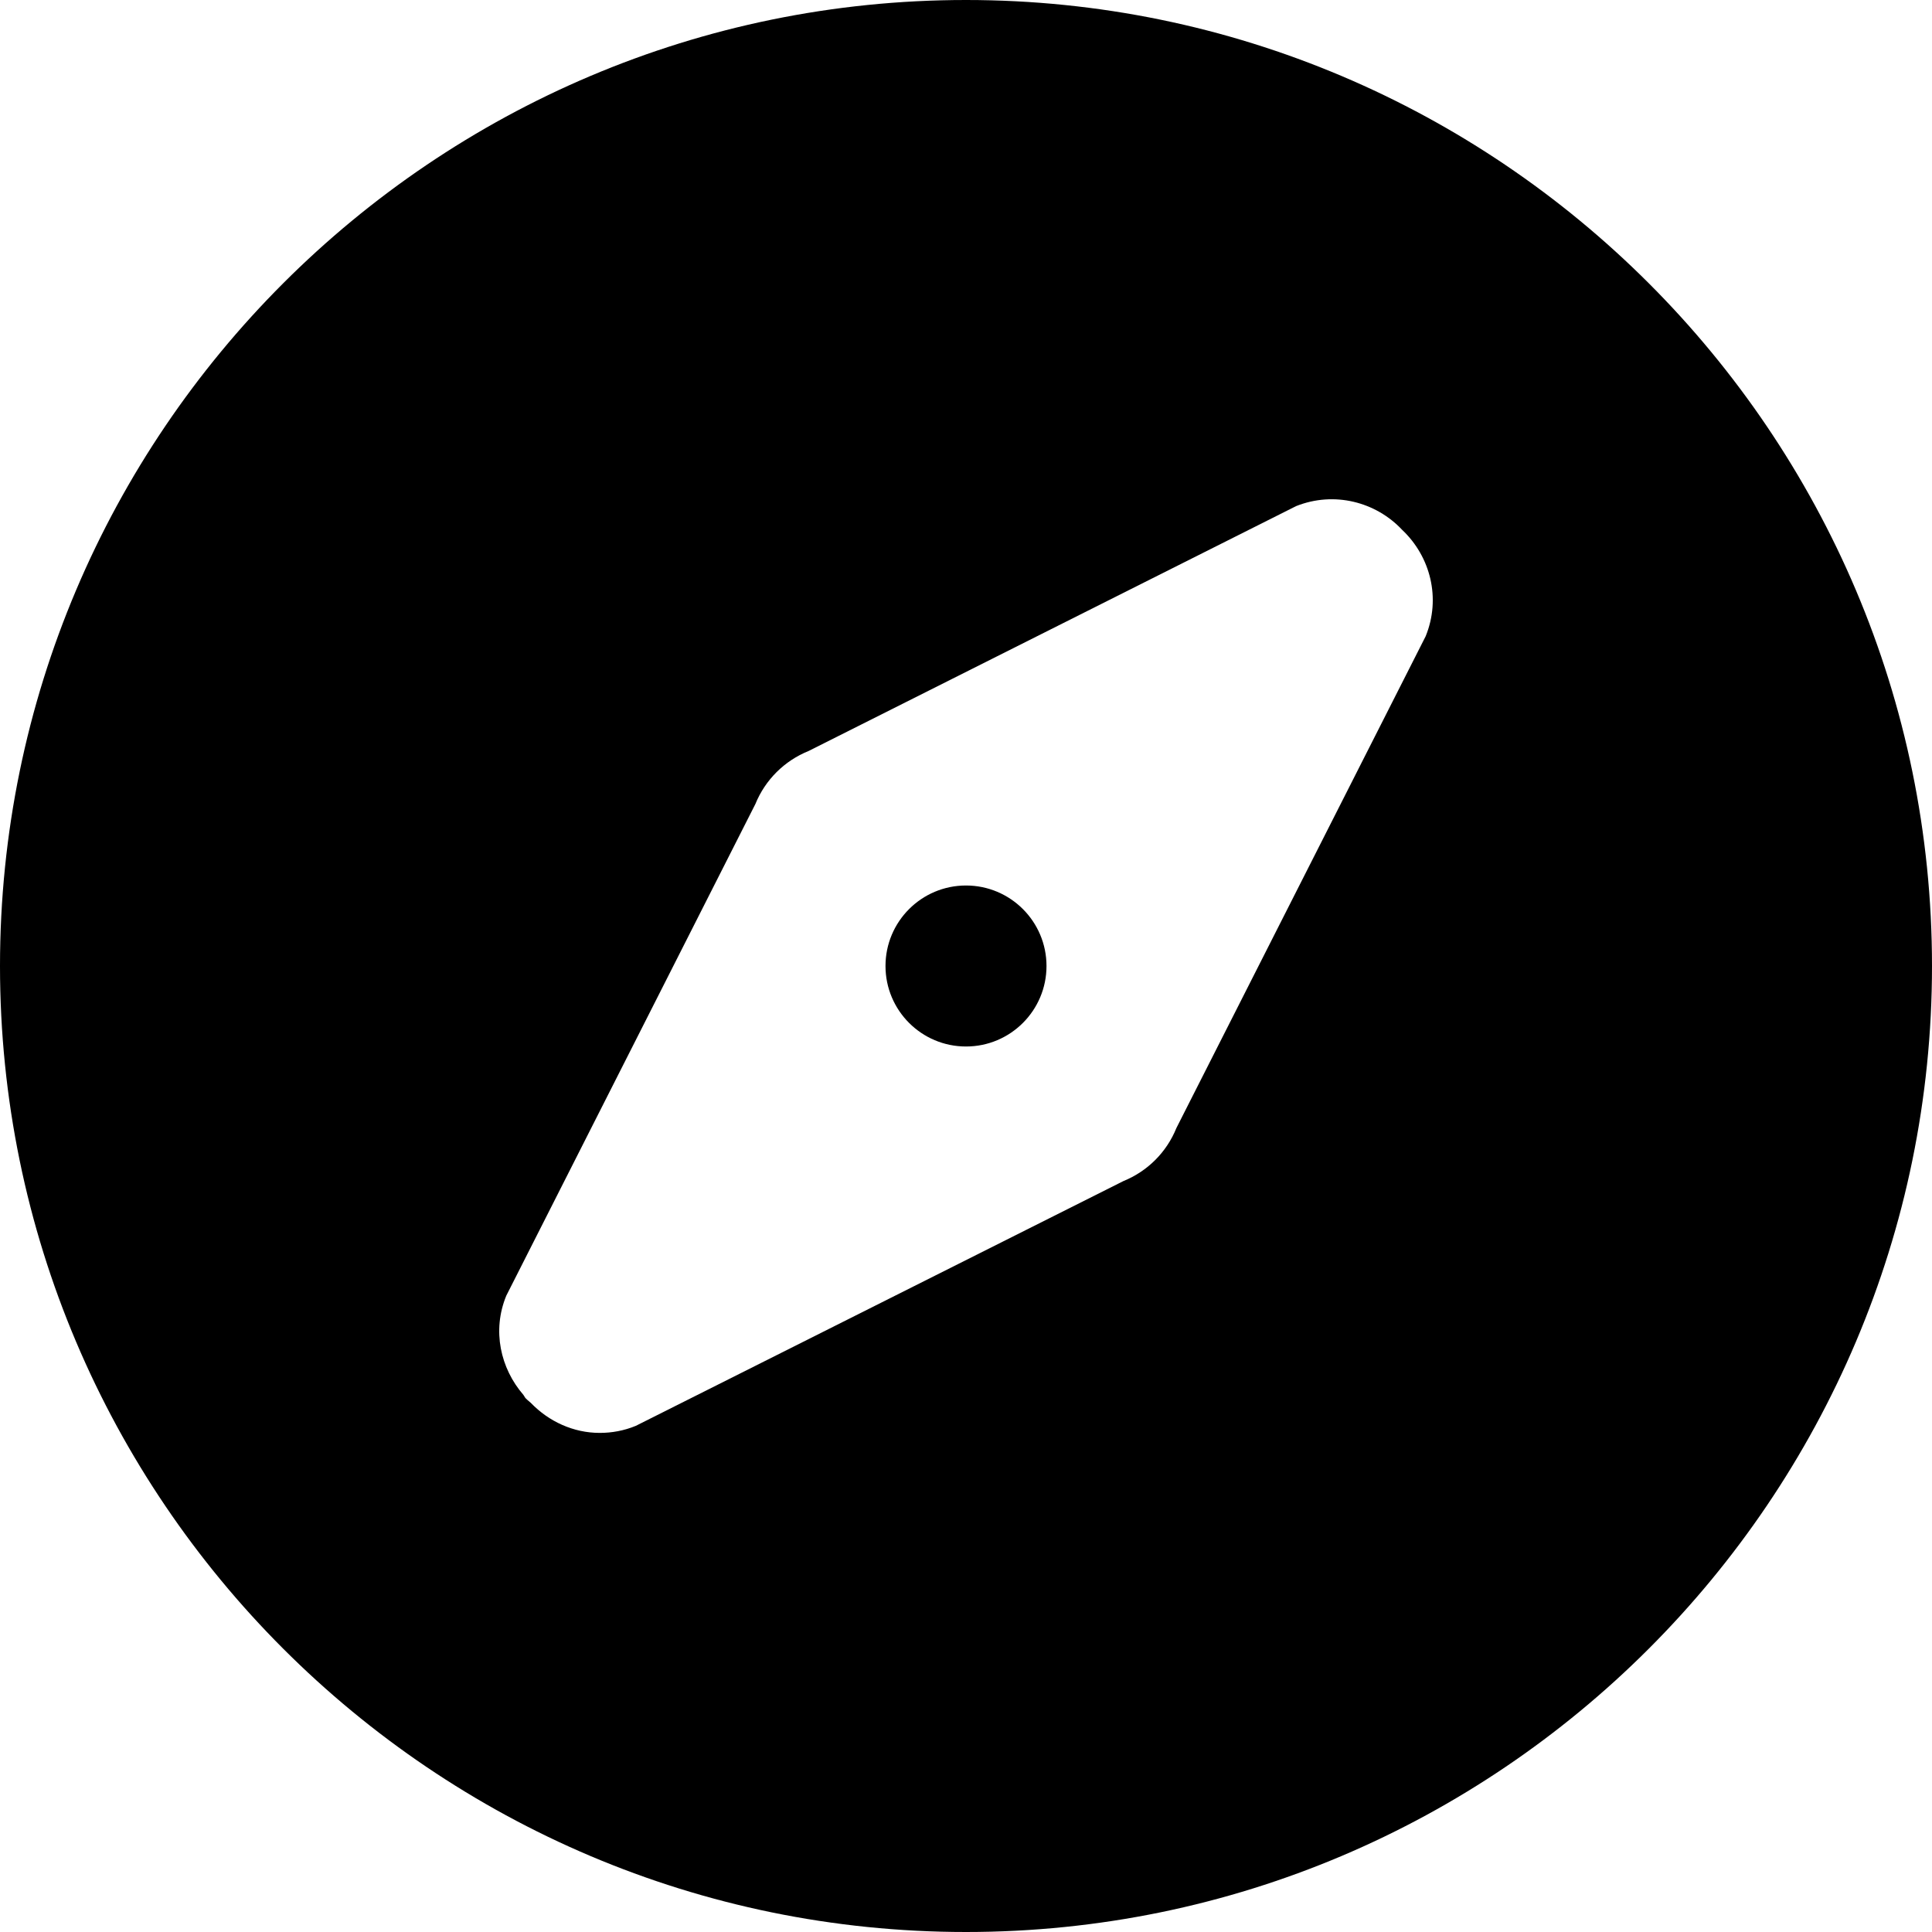
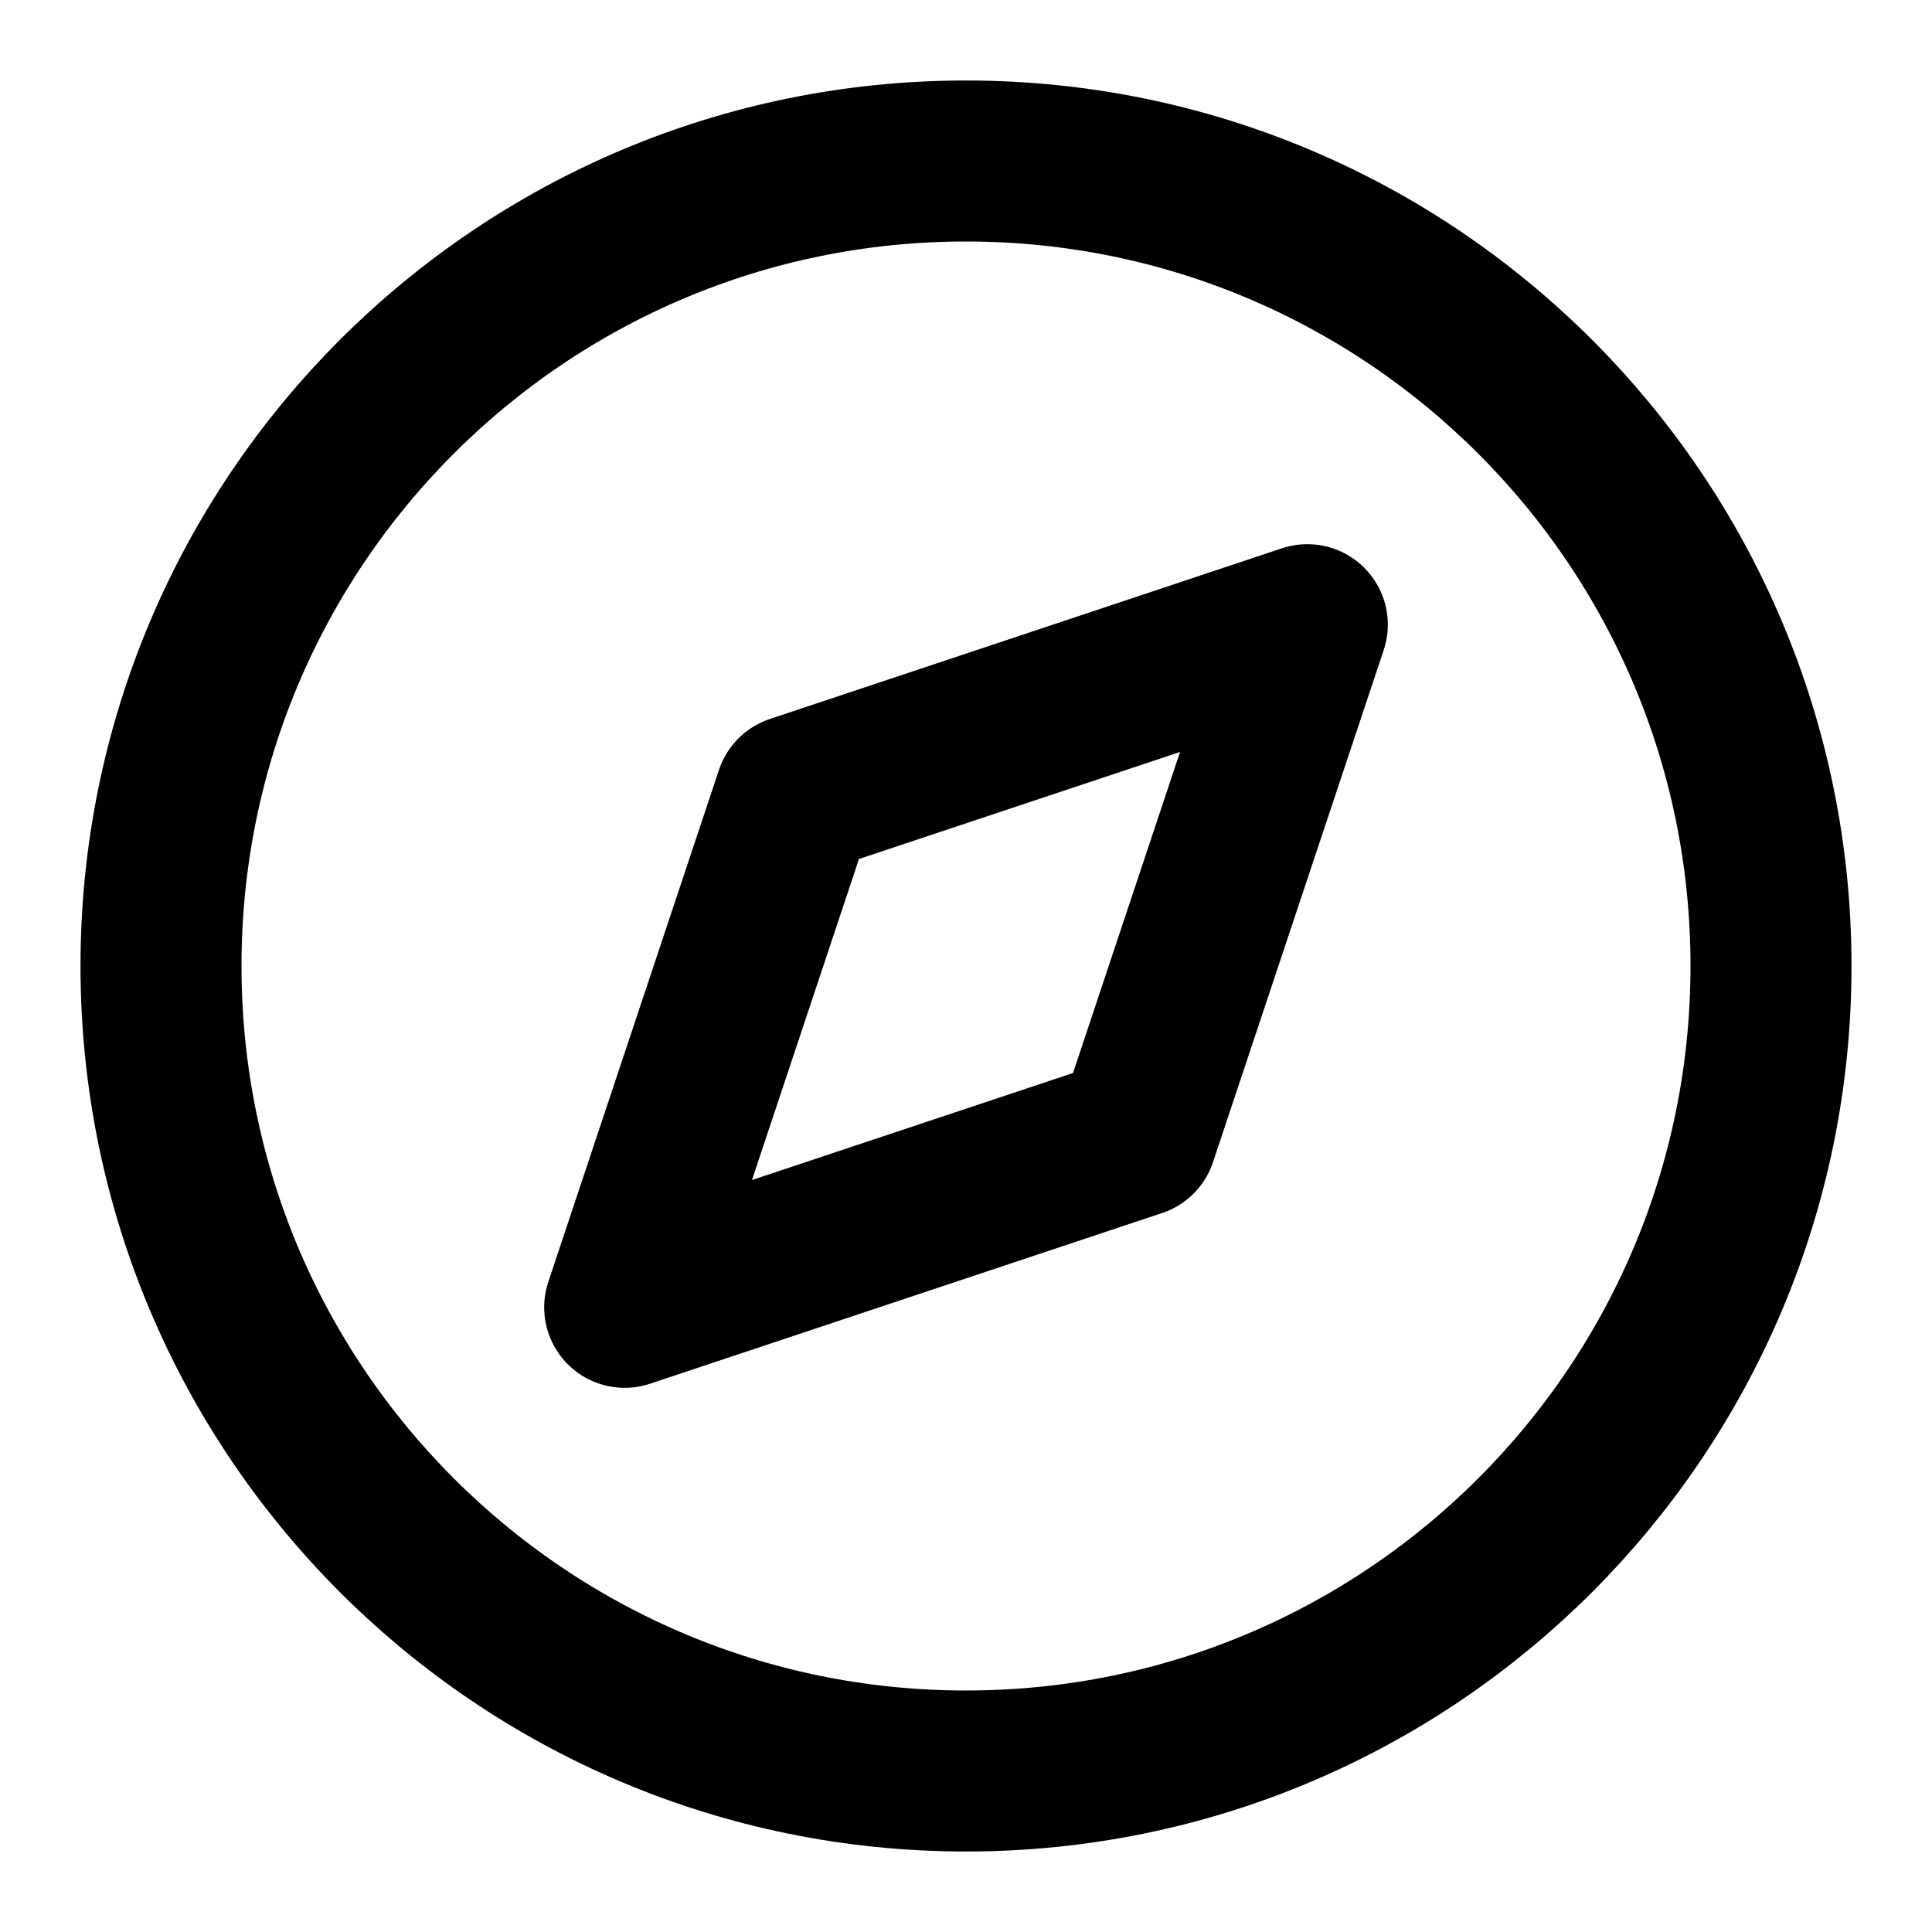
- <svg xmlns="http://www.w3.org/2000/svg" width="24" height="24" viewBox="0 0 24 24" fill="none">
-   <path fill-rule="evenodd" clip-rule="evenodd" d="M0 12C0 18.617 5.383 24 12 24C18.617 24 24 18.617 24 12C24 5.382 18.617 0 12 0C5.383 0 0 5.382 0 12ZM6.53 17.37C6.523 17.363 6.518 17.354 6.513 17.345C6.51 17.34 6.506 17.334 6.502 17.328C6.216 16.997 6.111 16.529 6.289 16.096L9.384 9.987C9.506 9.687 9.745 9.45 10.045 9.329L16.101 6.287C16.574 6.099 17.092 6.234 17.418 6.582C17.769 6.913 17.903 7.431 17.71 7.904L14.614 14.012C14.492 14.314 14.255 14.55 13.955 14.672L7.899 17.712C7.752 17.773 7.599 17.8 7.45 17.8C7.125 17.8 6.819 17.66 6.595 17.428C6.587 17.421 6.579 17.414 6.571 17.407L6.571 17.407C6.557 17.395 6.543 17.384 6.53 17.37ZM12 13C12.552 13 13 12.552 13 12C13 11.448 12.552 11 12 11C11.448 11 11 11.448 11 12C11 12.552 11.448 13 12 13Z" fill="currentColor" />
+ <svg xmlns="http://www.w3.org/2000/svg" width="24" height="24" viewBox="0 0 24 24" fill="none" stroke="currentColor" stroke-width="2" stroke-linecap="round" stroke-linejoin="round" class="feather feather-compass">
+   <circle cx="12" cy="12" r="10" />
+   <polygon points="16.24 7.76 14.12 14.12 7.76 16.24 9.88 9.88 16.24 7.76" />
</svg>
